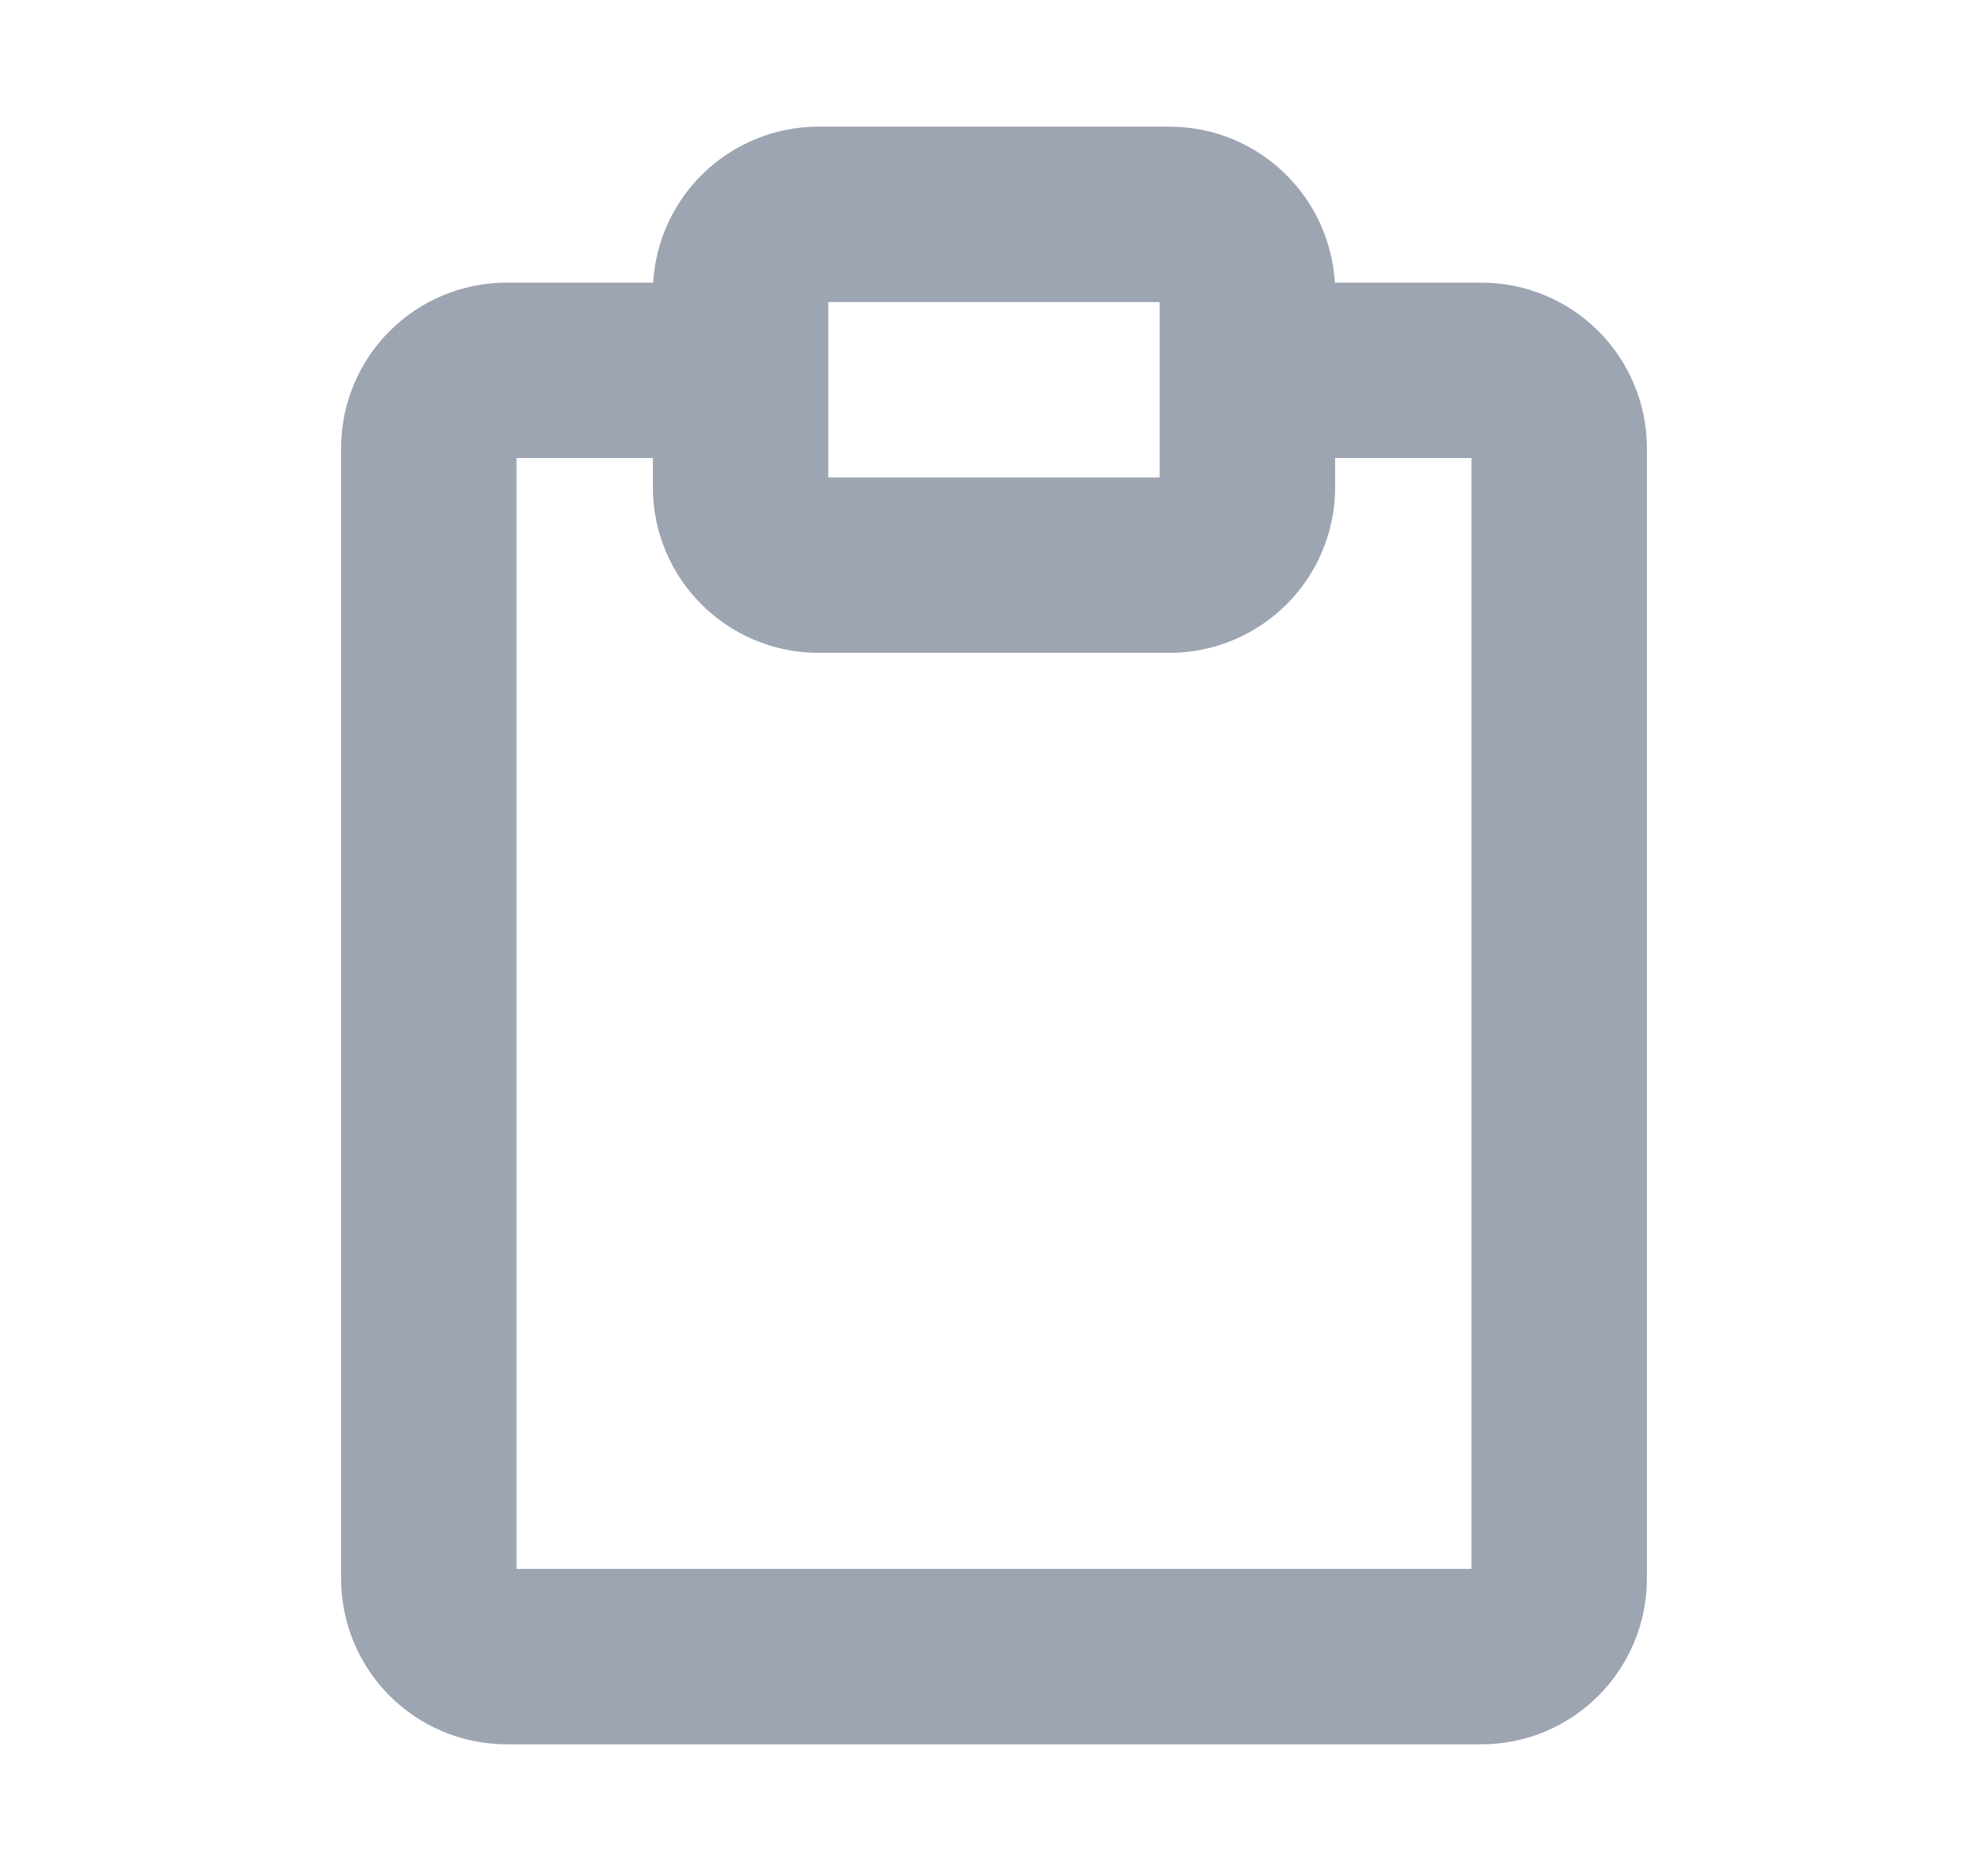
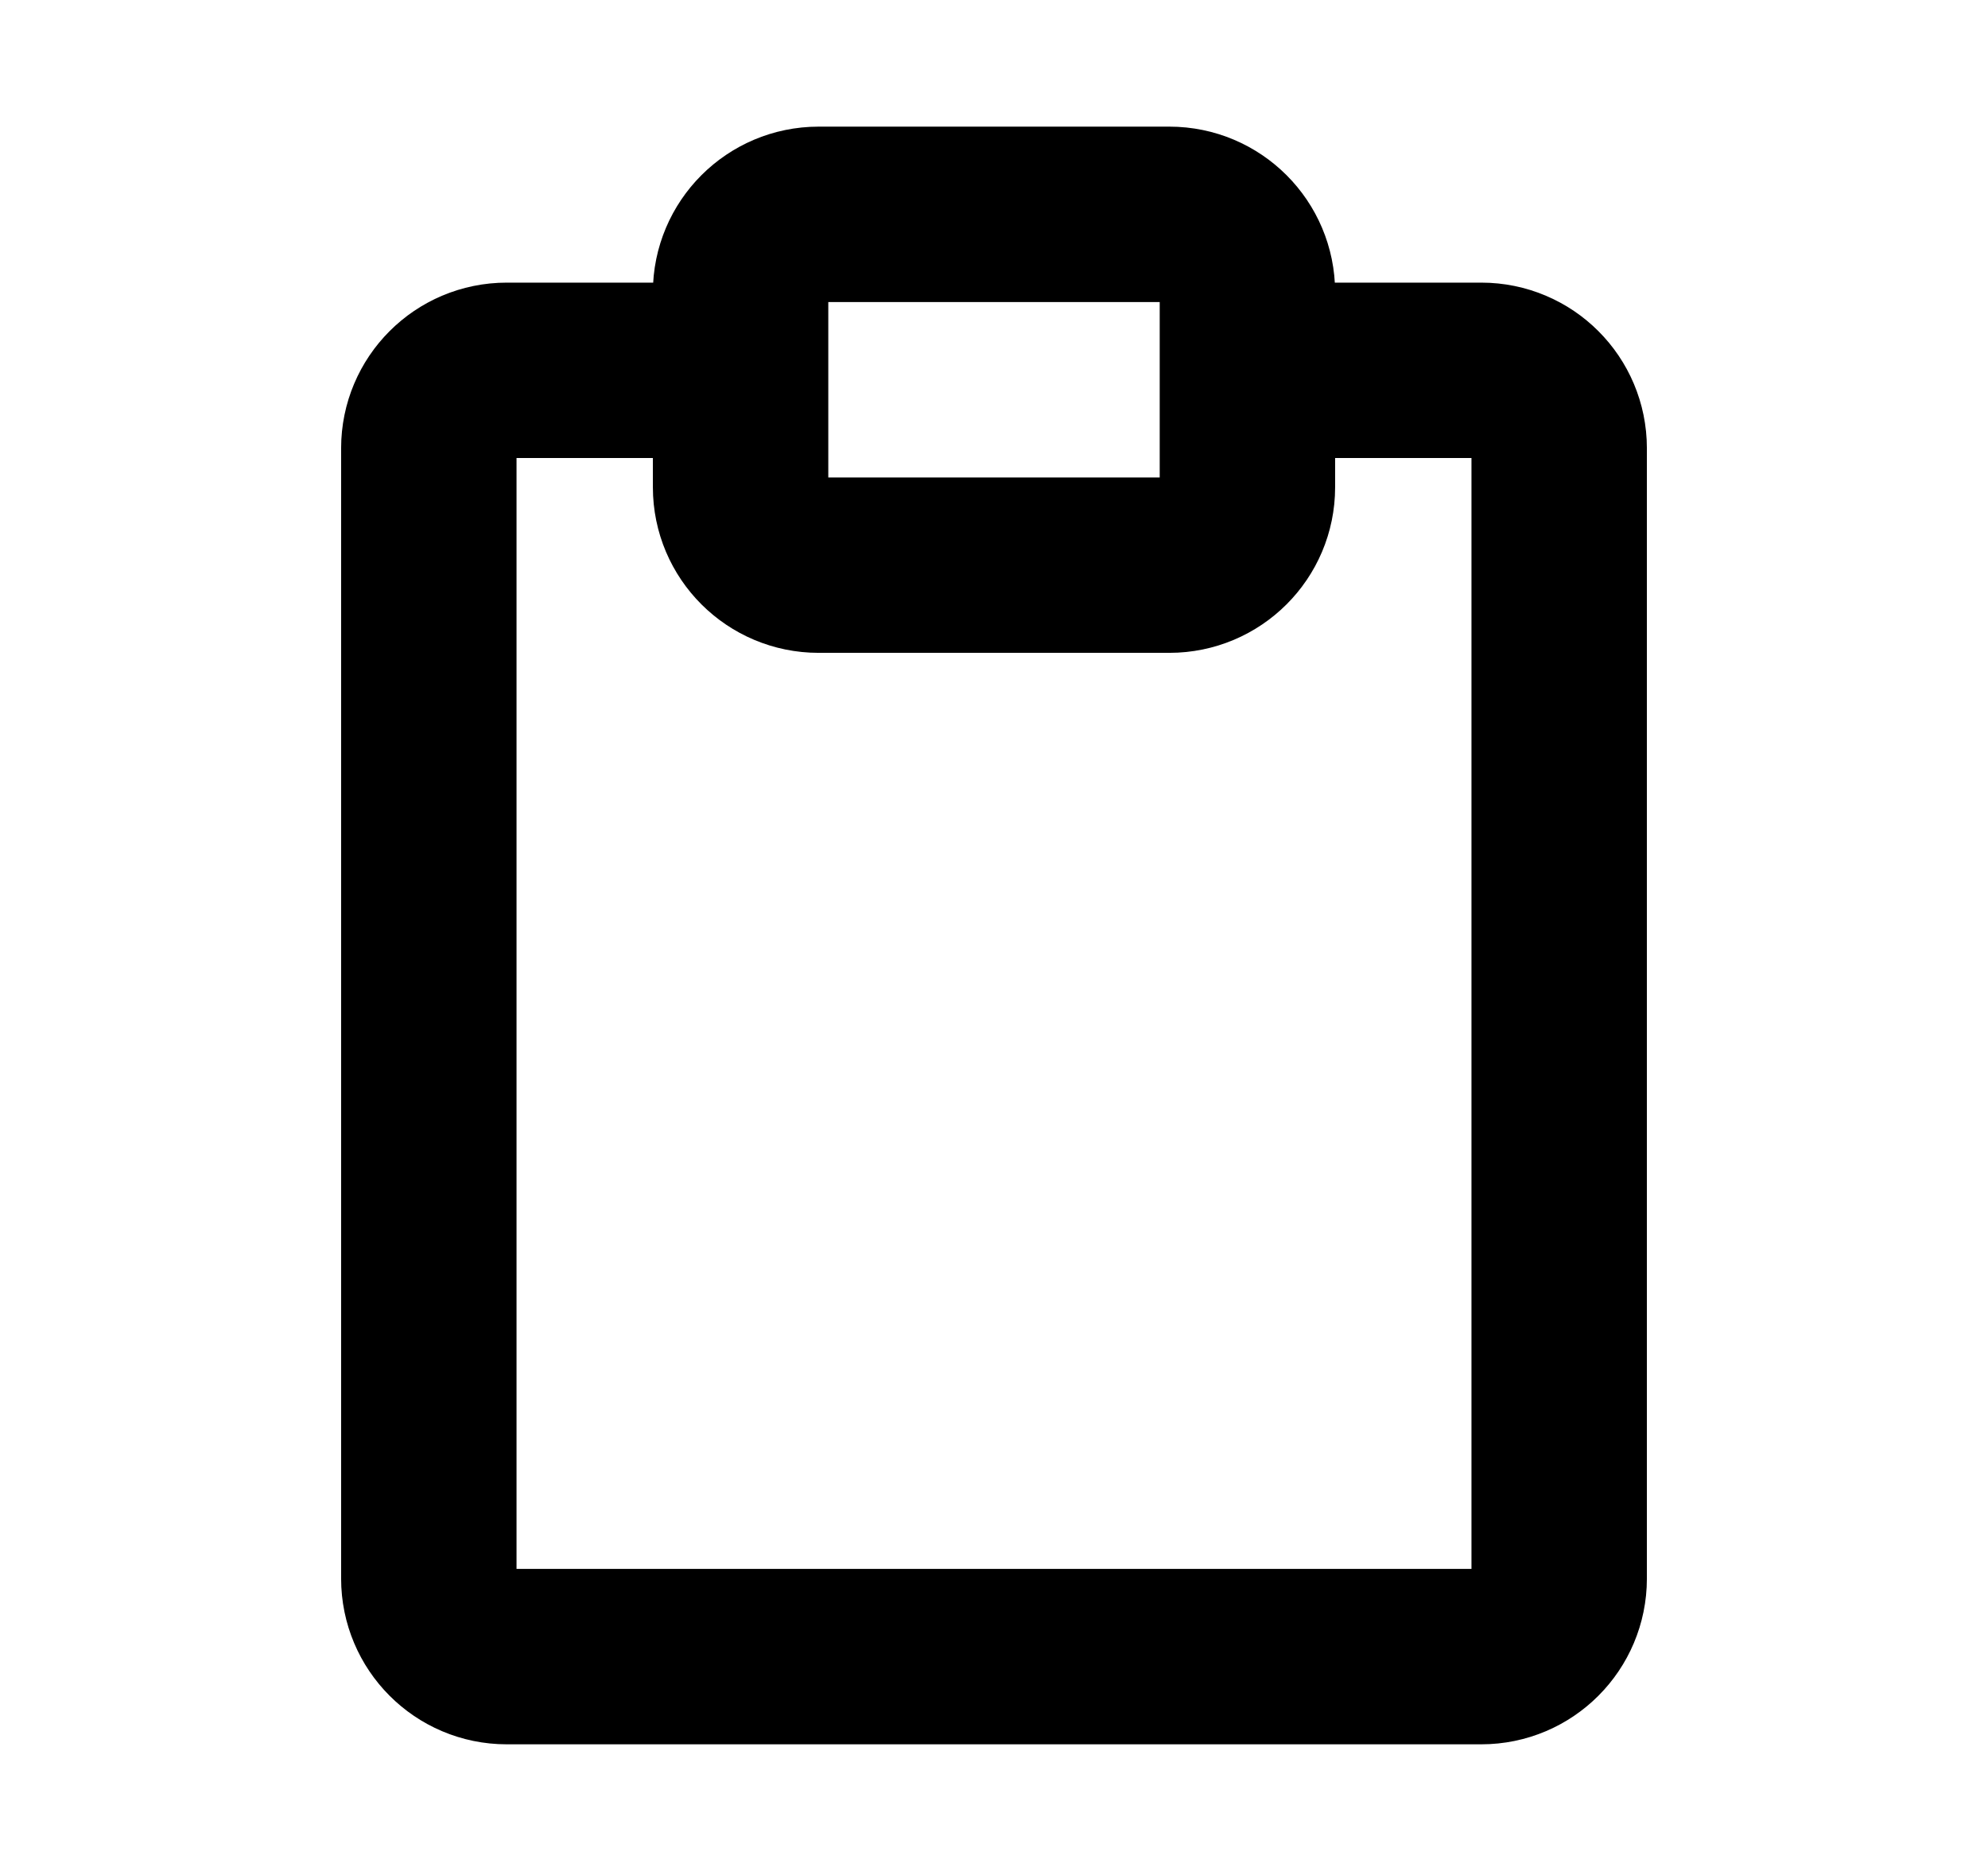
<svg xmlns="http://www.w3.org/2000/svg" width="17" height="16" viewBox="0 0 17 16" fill="none">
-   <path d="M10.667 3.167H12.667C13.035 3.167 13.333 3.465 13.333 3.833V13.5C13.333 13.868 13.035 14.167 12.667 14.167H4.333C3.965 14.167 3.667 13.868 3.667 13.5V3.833C3.667 3.465 3.965 3.167 4.333 3.167H6.333M7 4.833H10C10.368 4.833 10.667 4.535 10.667 4.167V2.5C10.667 2.132 10.368 1.833 10 1.833H7C6.632 1.833 6.333 2.132 6.333 2.5V4.167C6.333 4.535 6.632 4.833 7 4.833Z" stroke="#9DA4B2" stroke-width="1.5" stroke-linecap="square" stroke-linejoin="round" />
+   <path d="M10.667 3.167H12.667C13.035 3.167 13.333 3.465 13.333 3.833V13.5C13.333 13.868 13.035 14.167 12.667 14.167H4.333C3.965 14.167 3.667 13.868 3.667 13.5V3.833C3.667 3.465 3.965 3.167 4.333 3.167H6.333M7 4.833H10C10.368 4.833 10.667 4.535 10.667 4.167V2.5C10.667 2.132 10.368 1.833 10 1.833H7C6.632 1.833 6.333 2.132 6.333 2.5V4.167C6.333 4.535 6.632 4.833 7 4.833Z" stroke="currentColor" stroke-width="1.5" stroke-linecap="square" stroke-linejoin="round" />
</svg>
